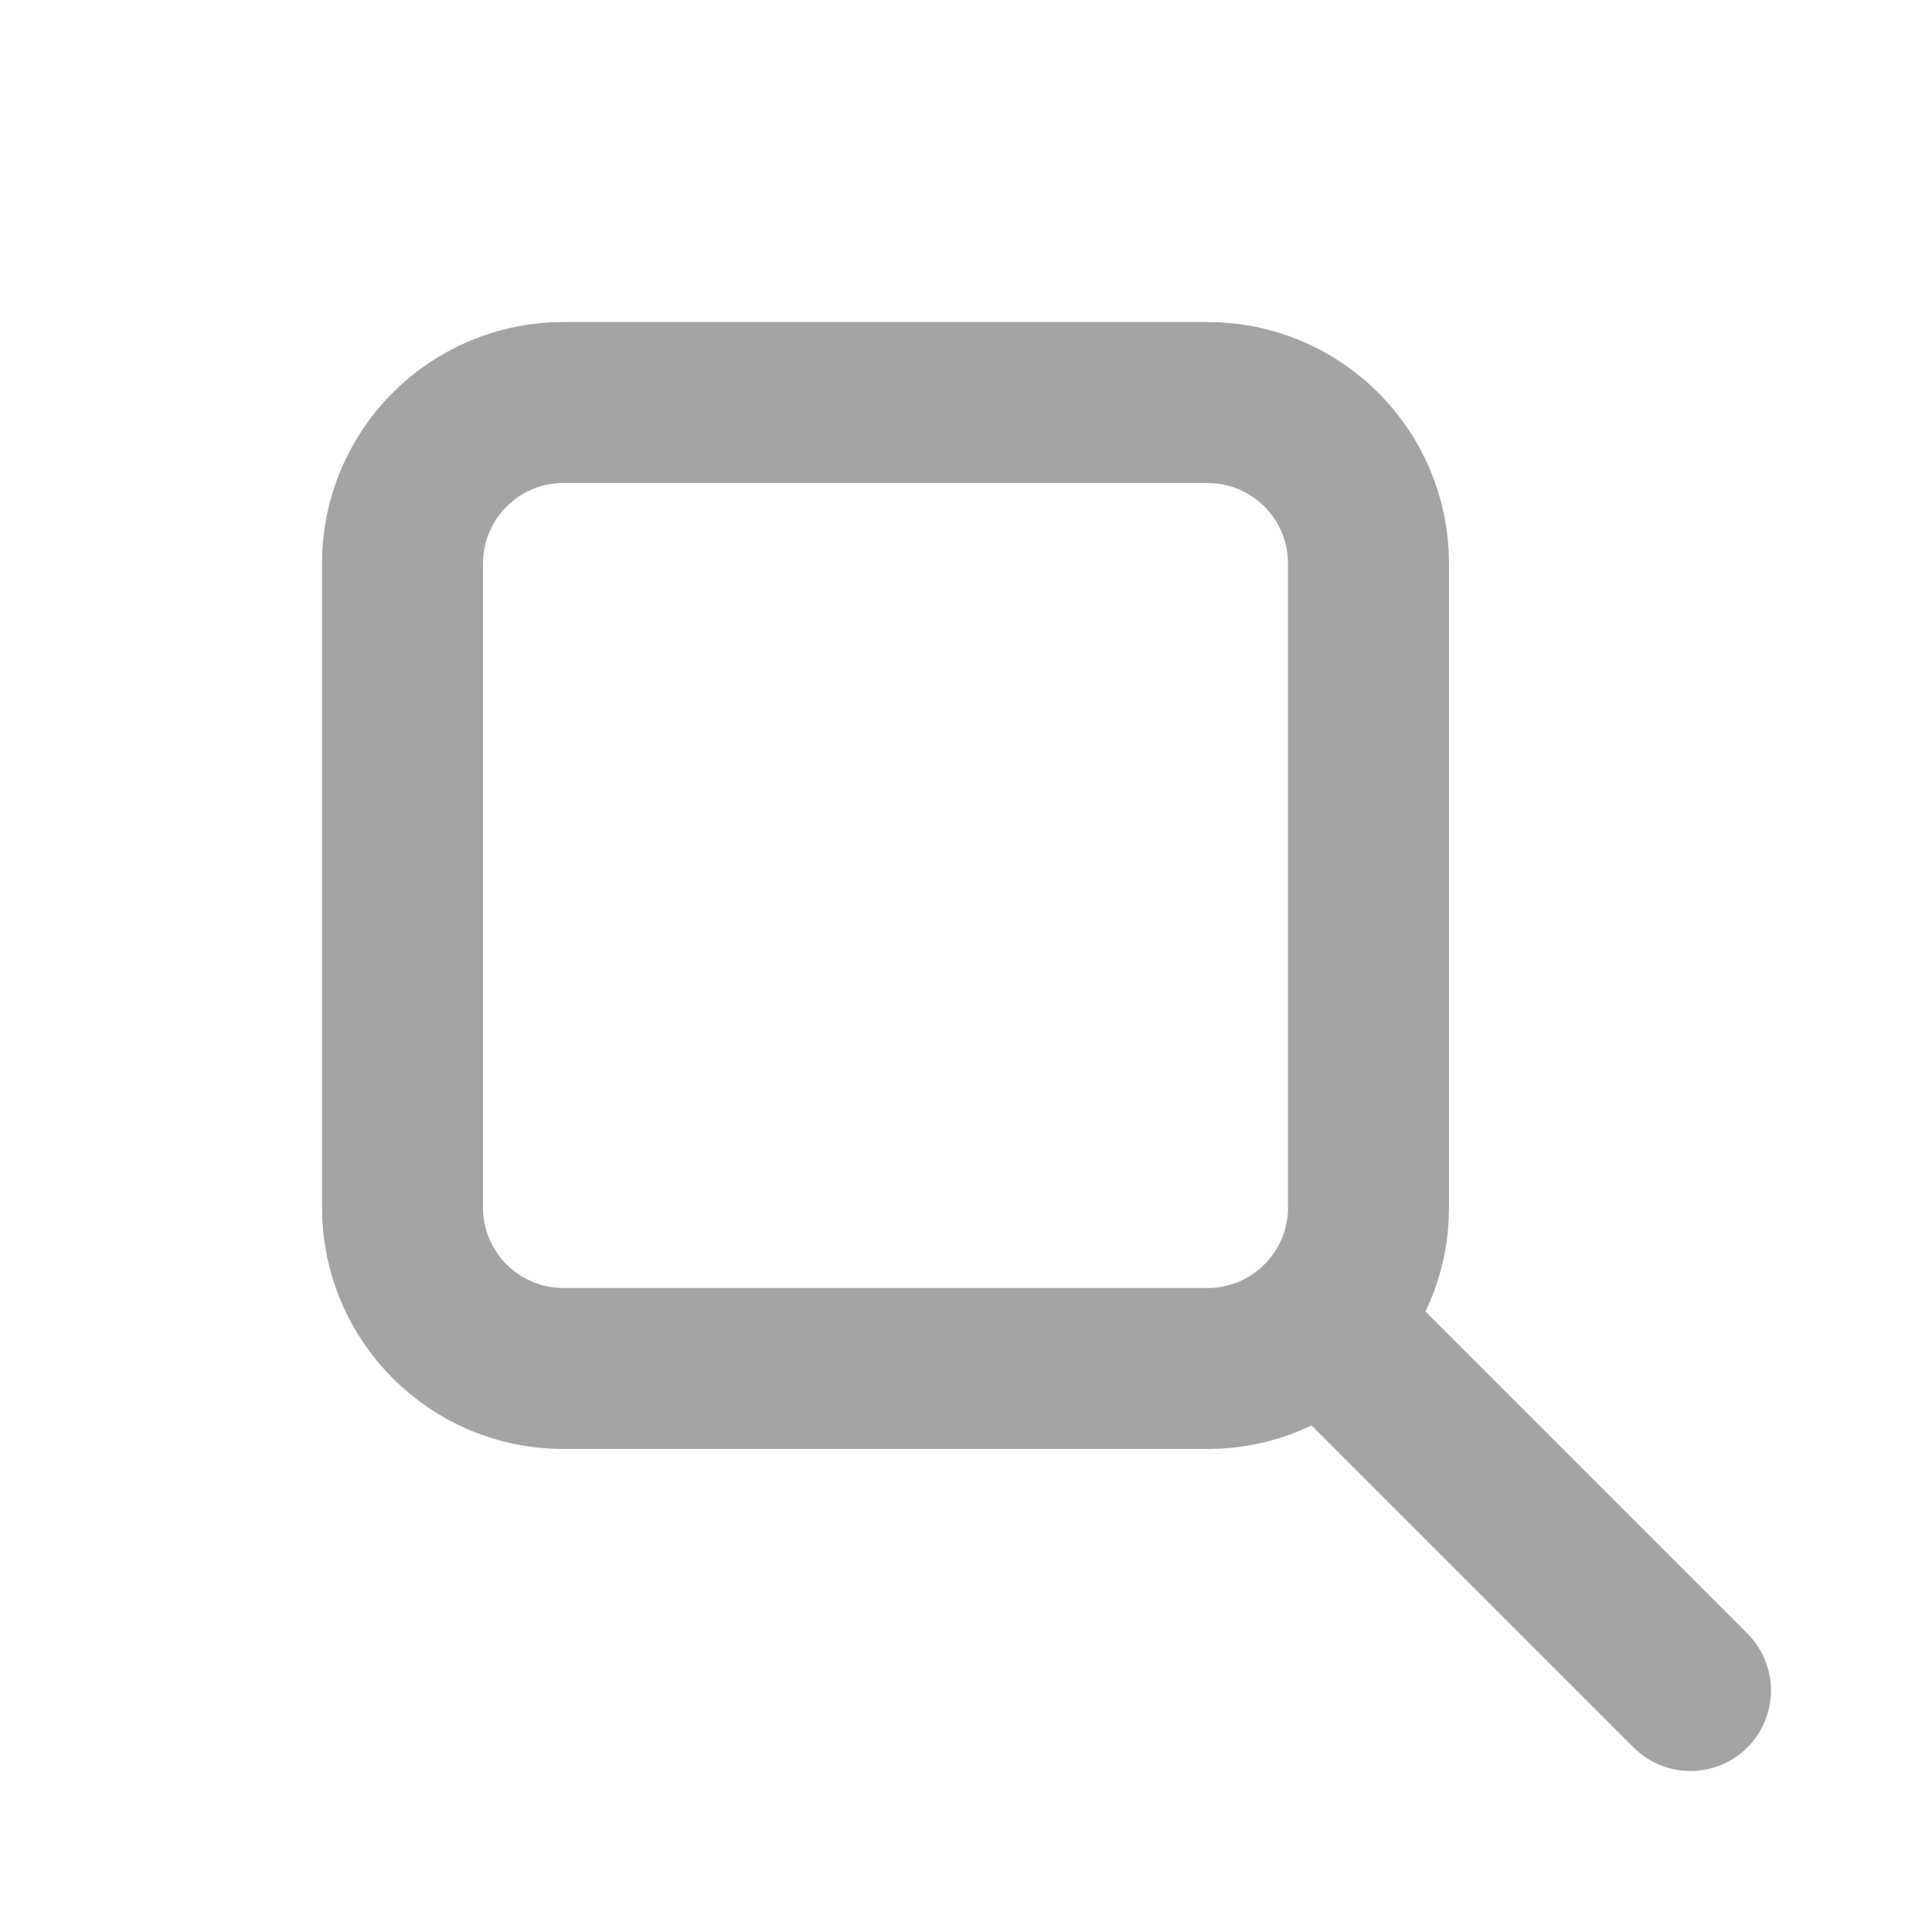
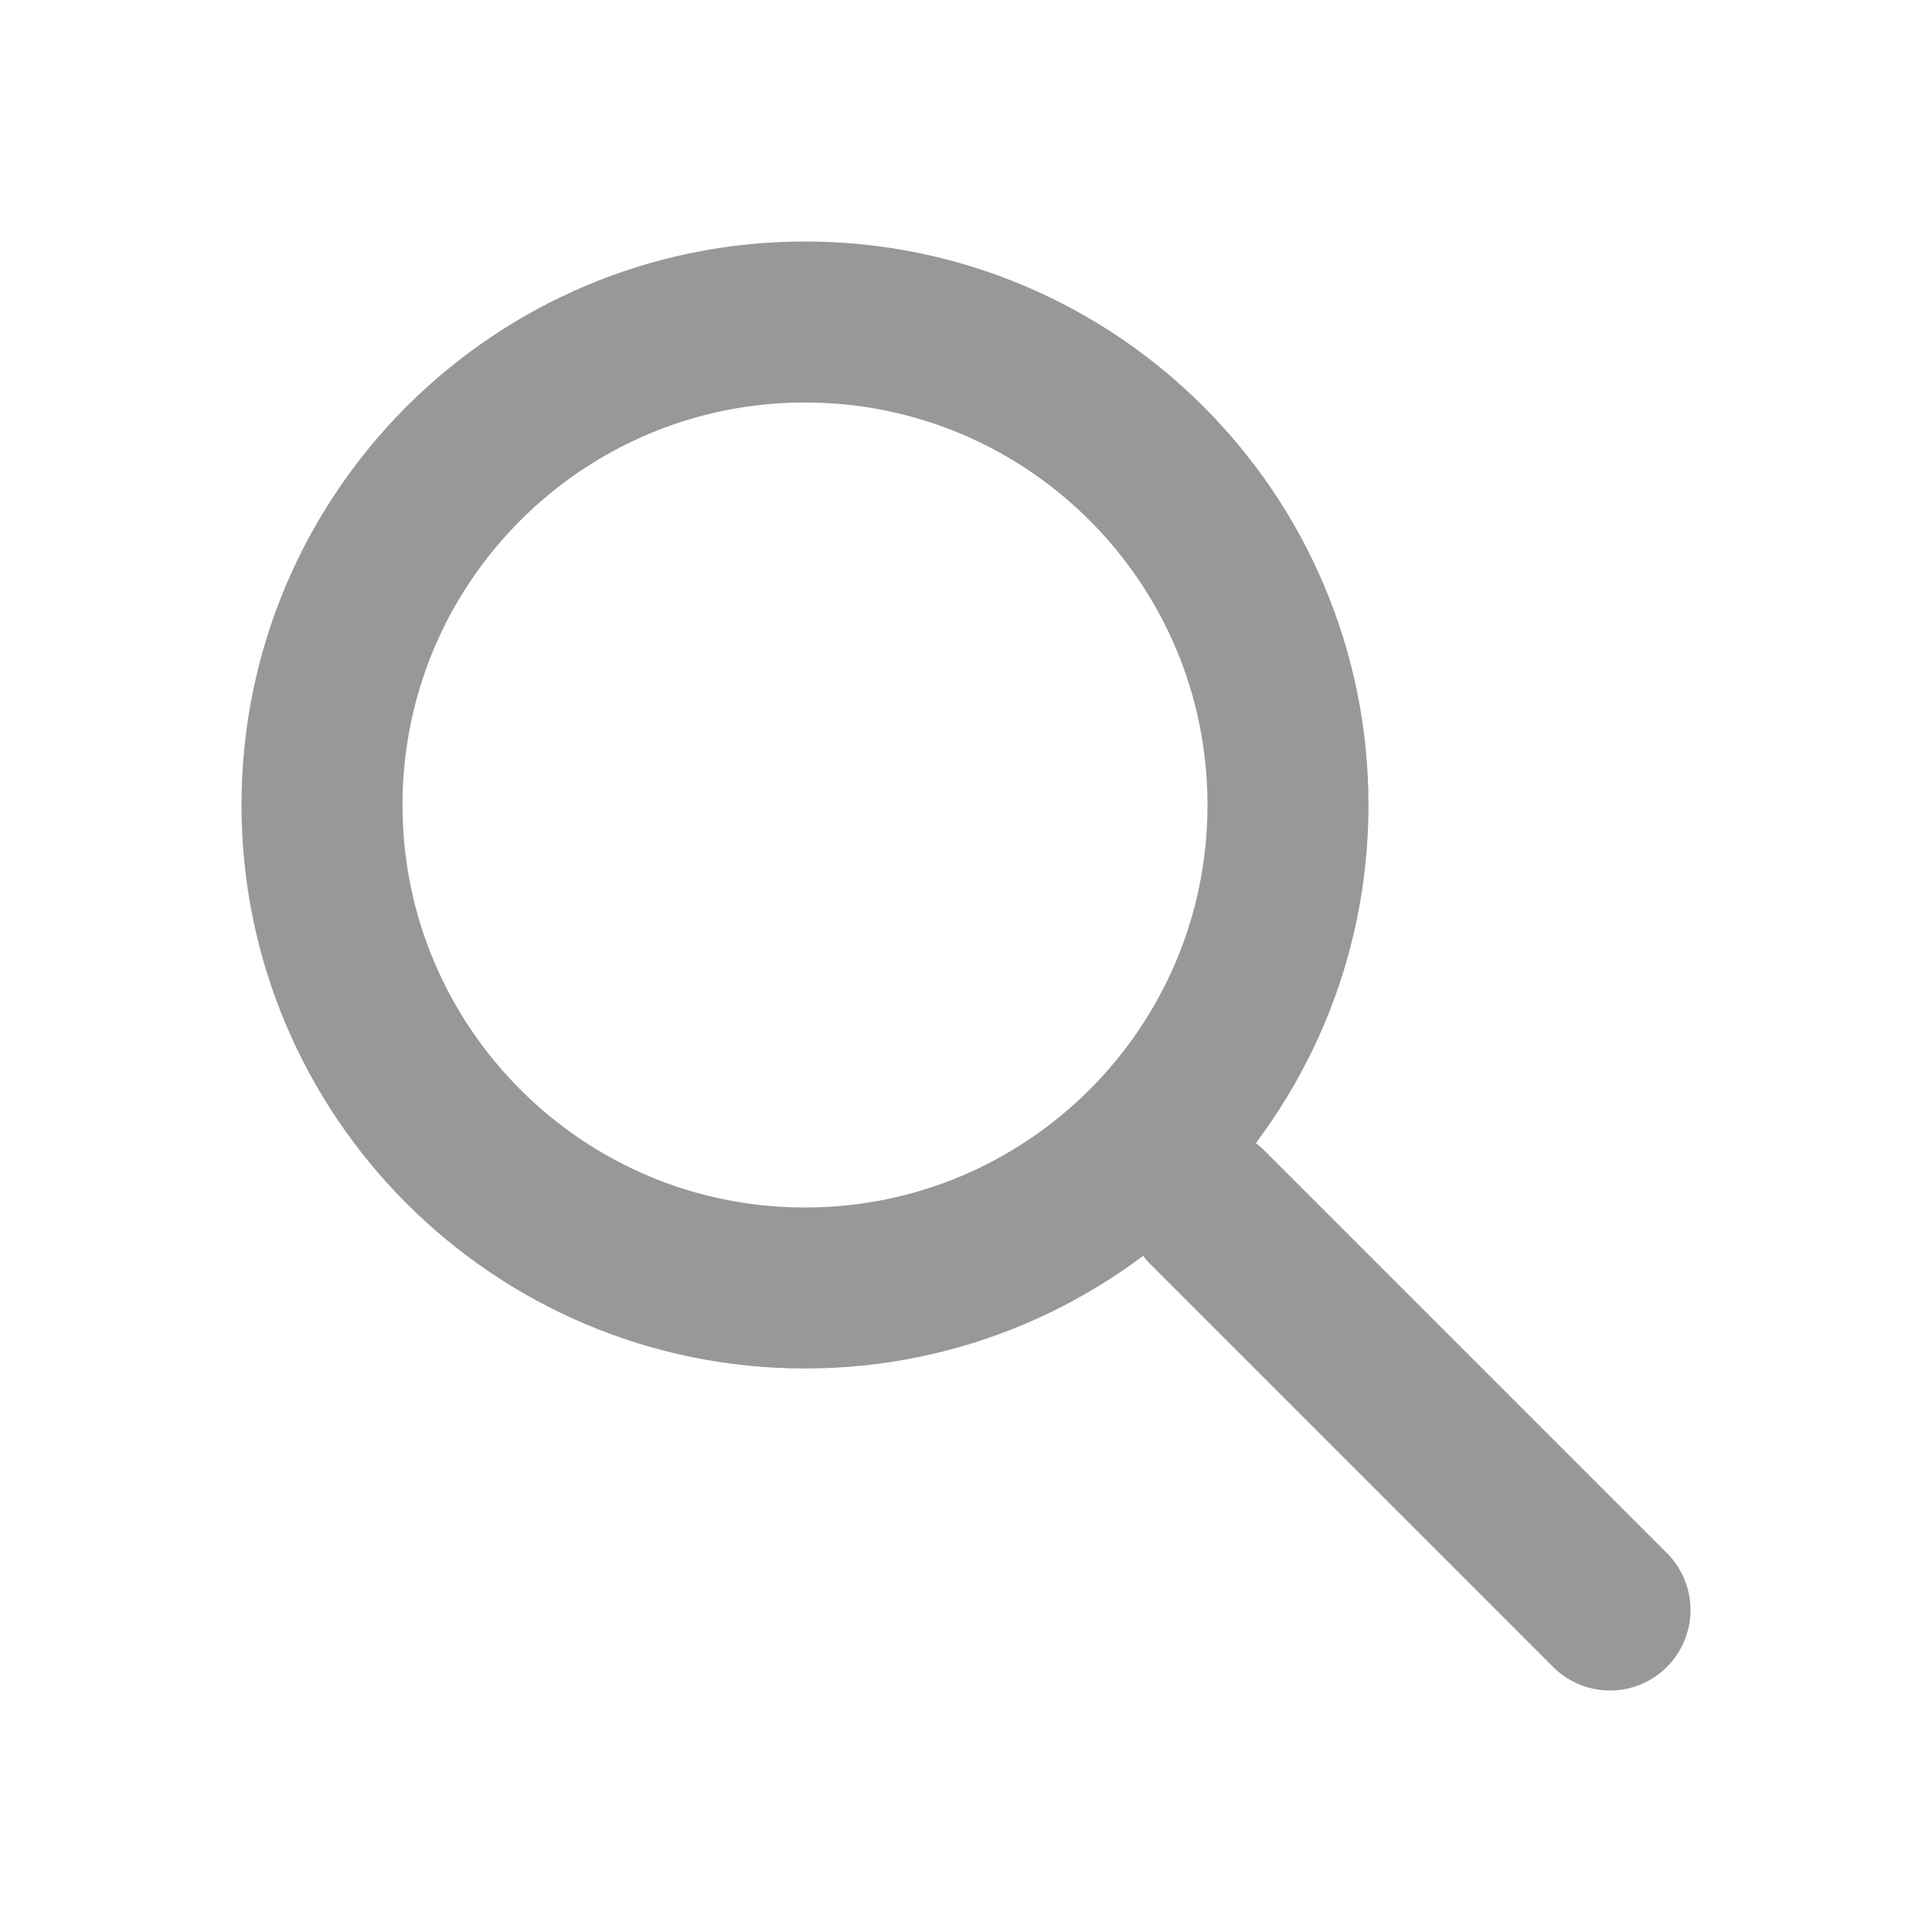
<svg xmlns="http://www.w3.org/2000/svg" width="24" height="24" viewBox="0 0 24 24" fill="none">
-   <path d="M21 21L16.65 16.65" stroke="#A4A4A5" stroke-width="2" stroke-linecap="round" stroke-linejoin="round" />
-   <rect x="5" y="5" width="12" height="12" rx="2" stroke="#A4A4A5" stroke-width="2" />
+   <path d="M20 20L15 15" stroke="#989898" stroke-width="2" stroke-linecap="round" stroke-linejoin="round" />
+   <rect x="4" y="4" width="12" height="12" rx="6" stroke="#989898" stroke-width="2" />
</svg>
